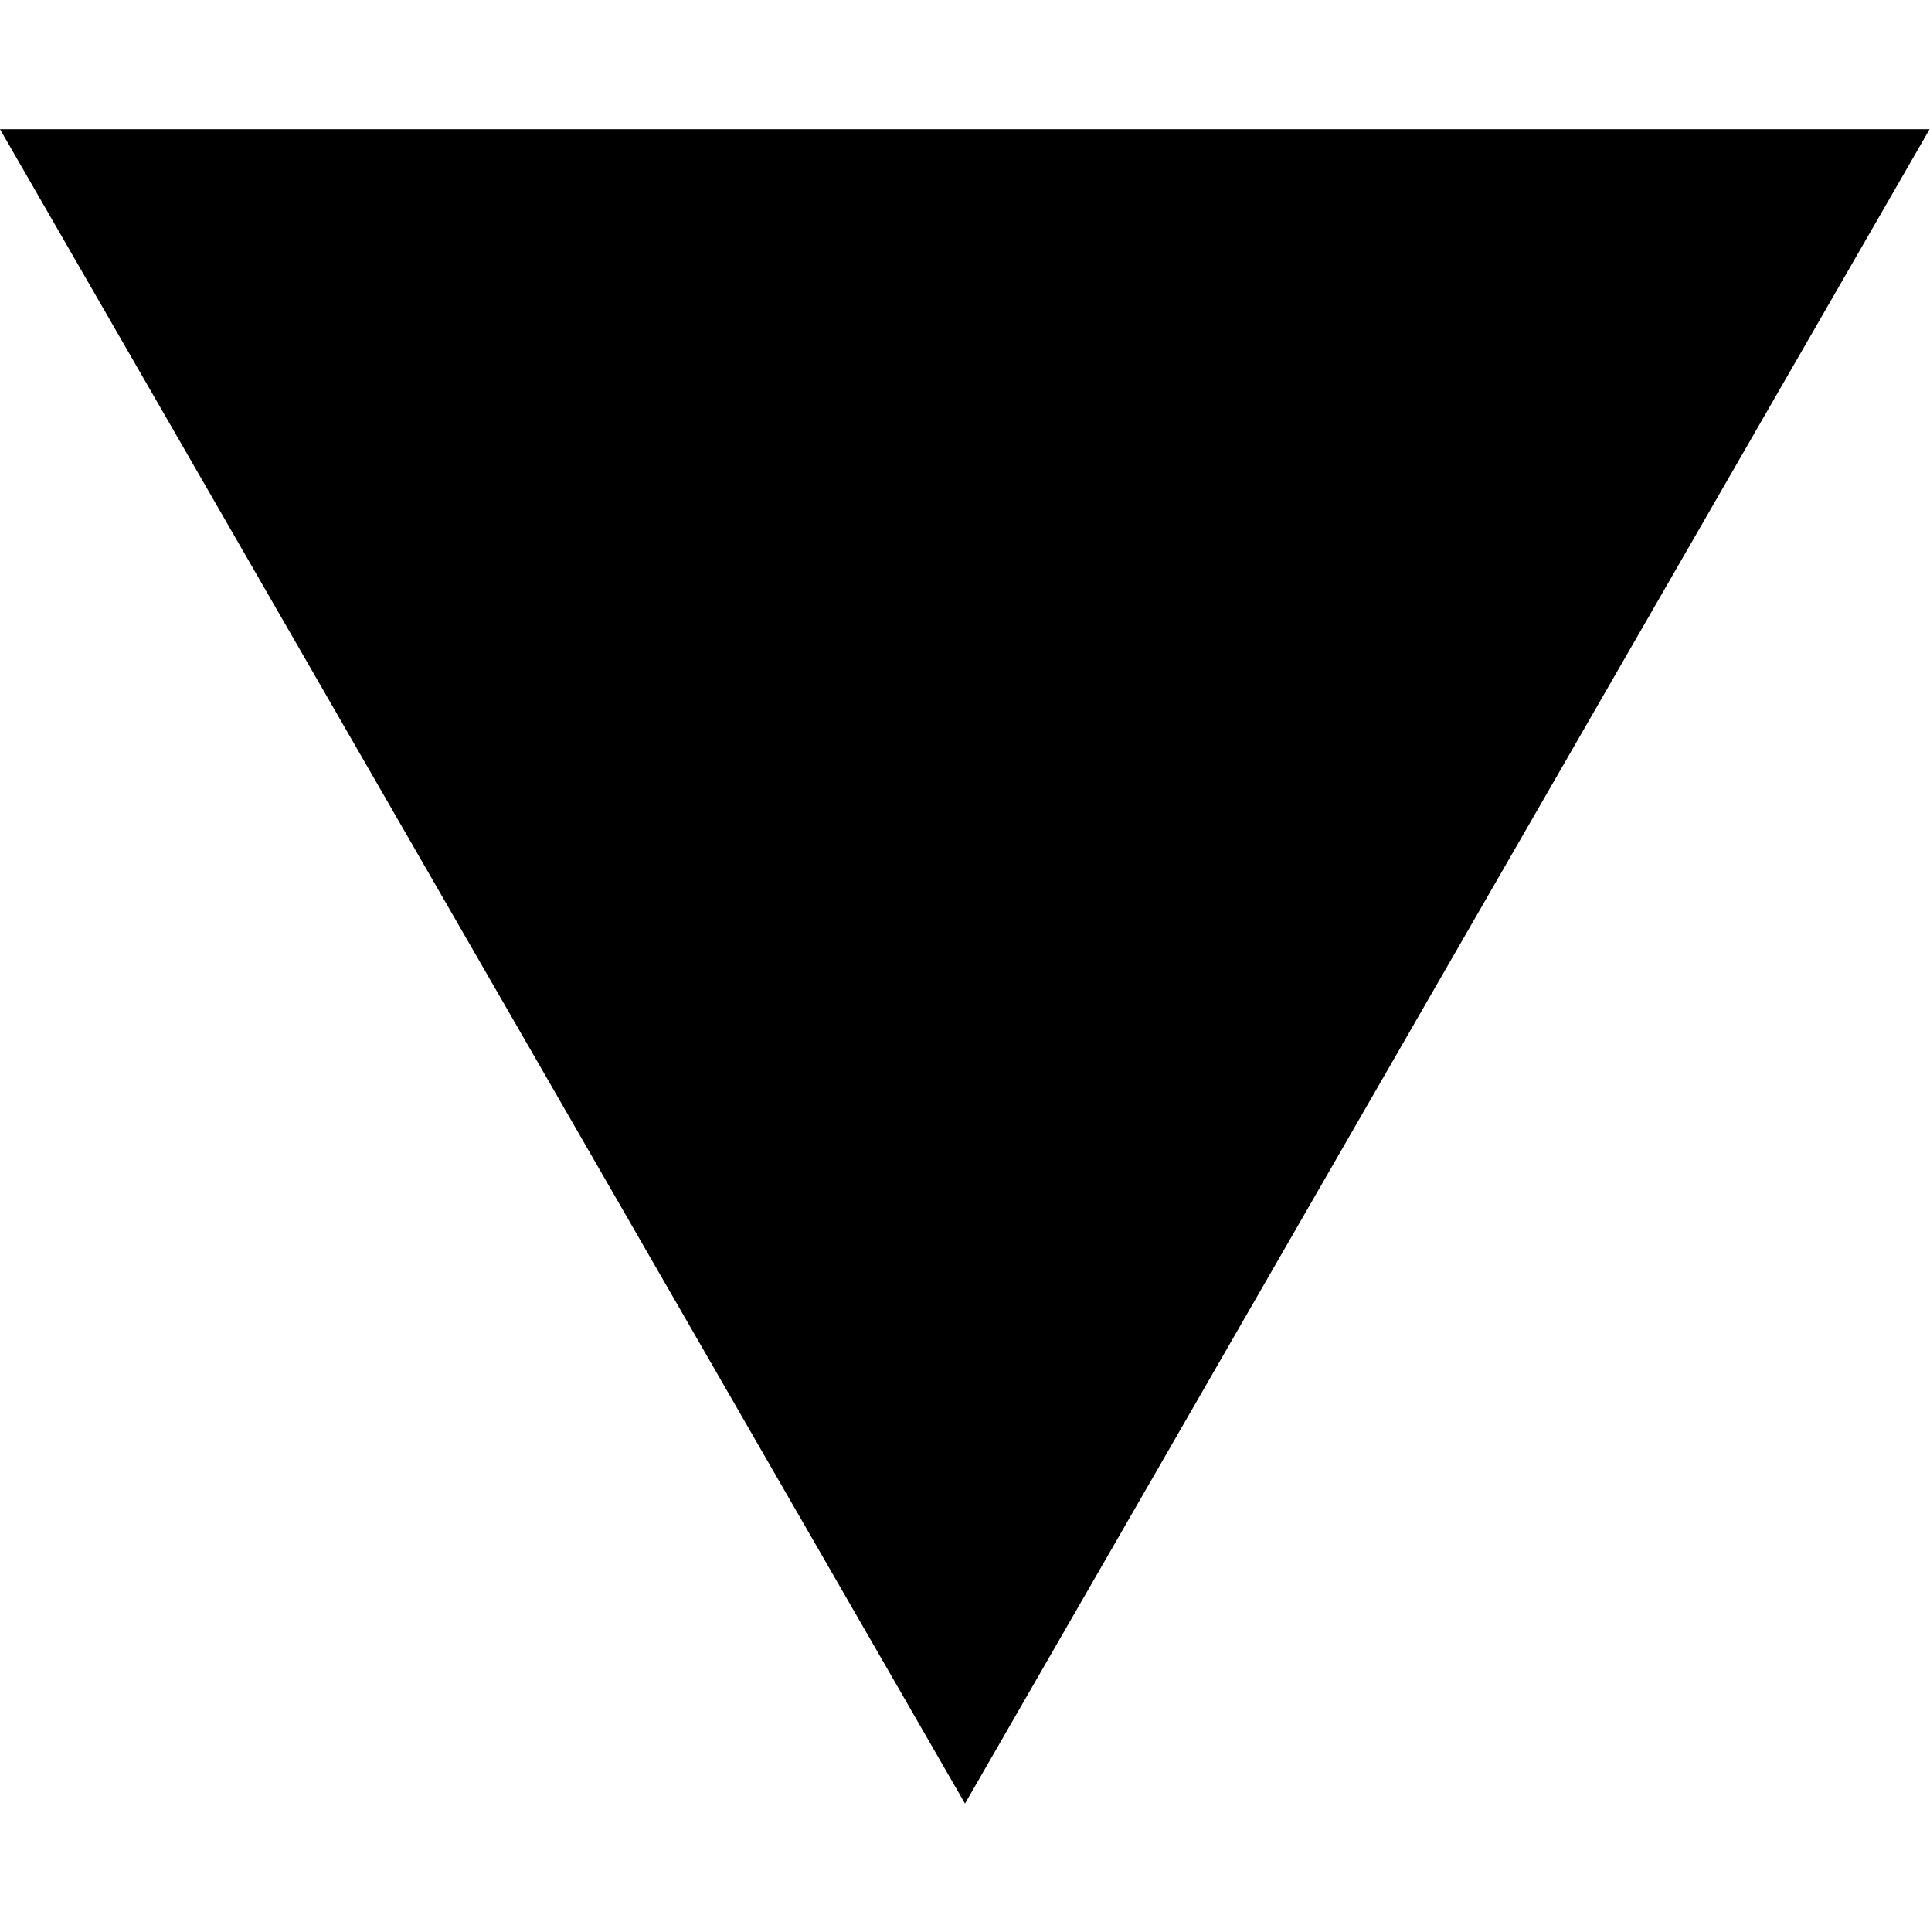
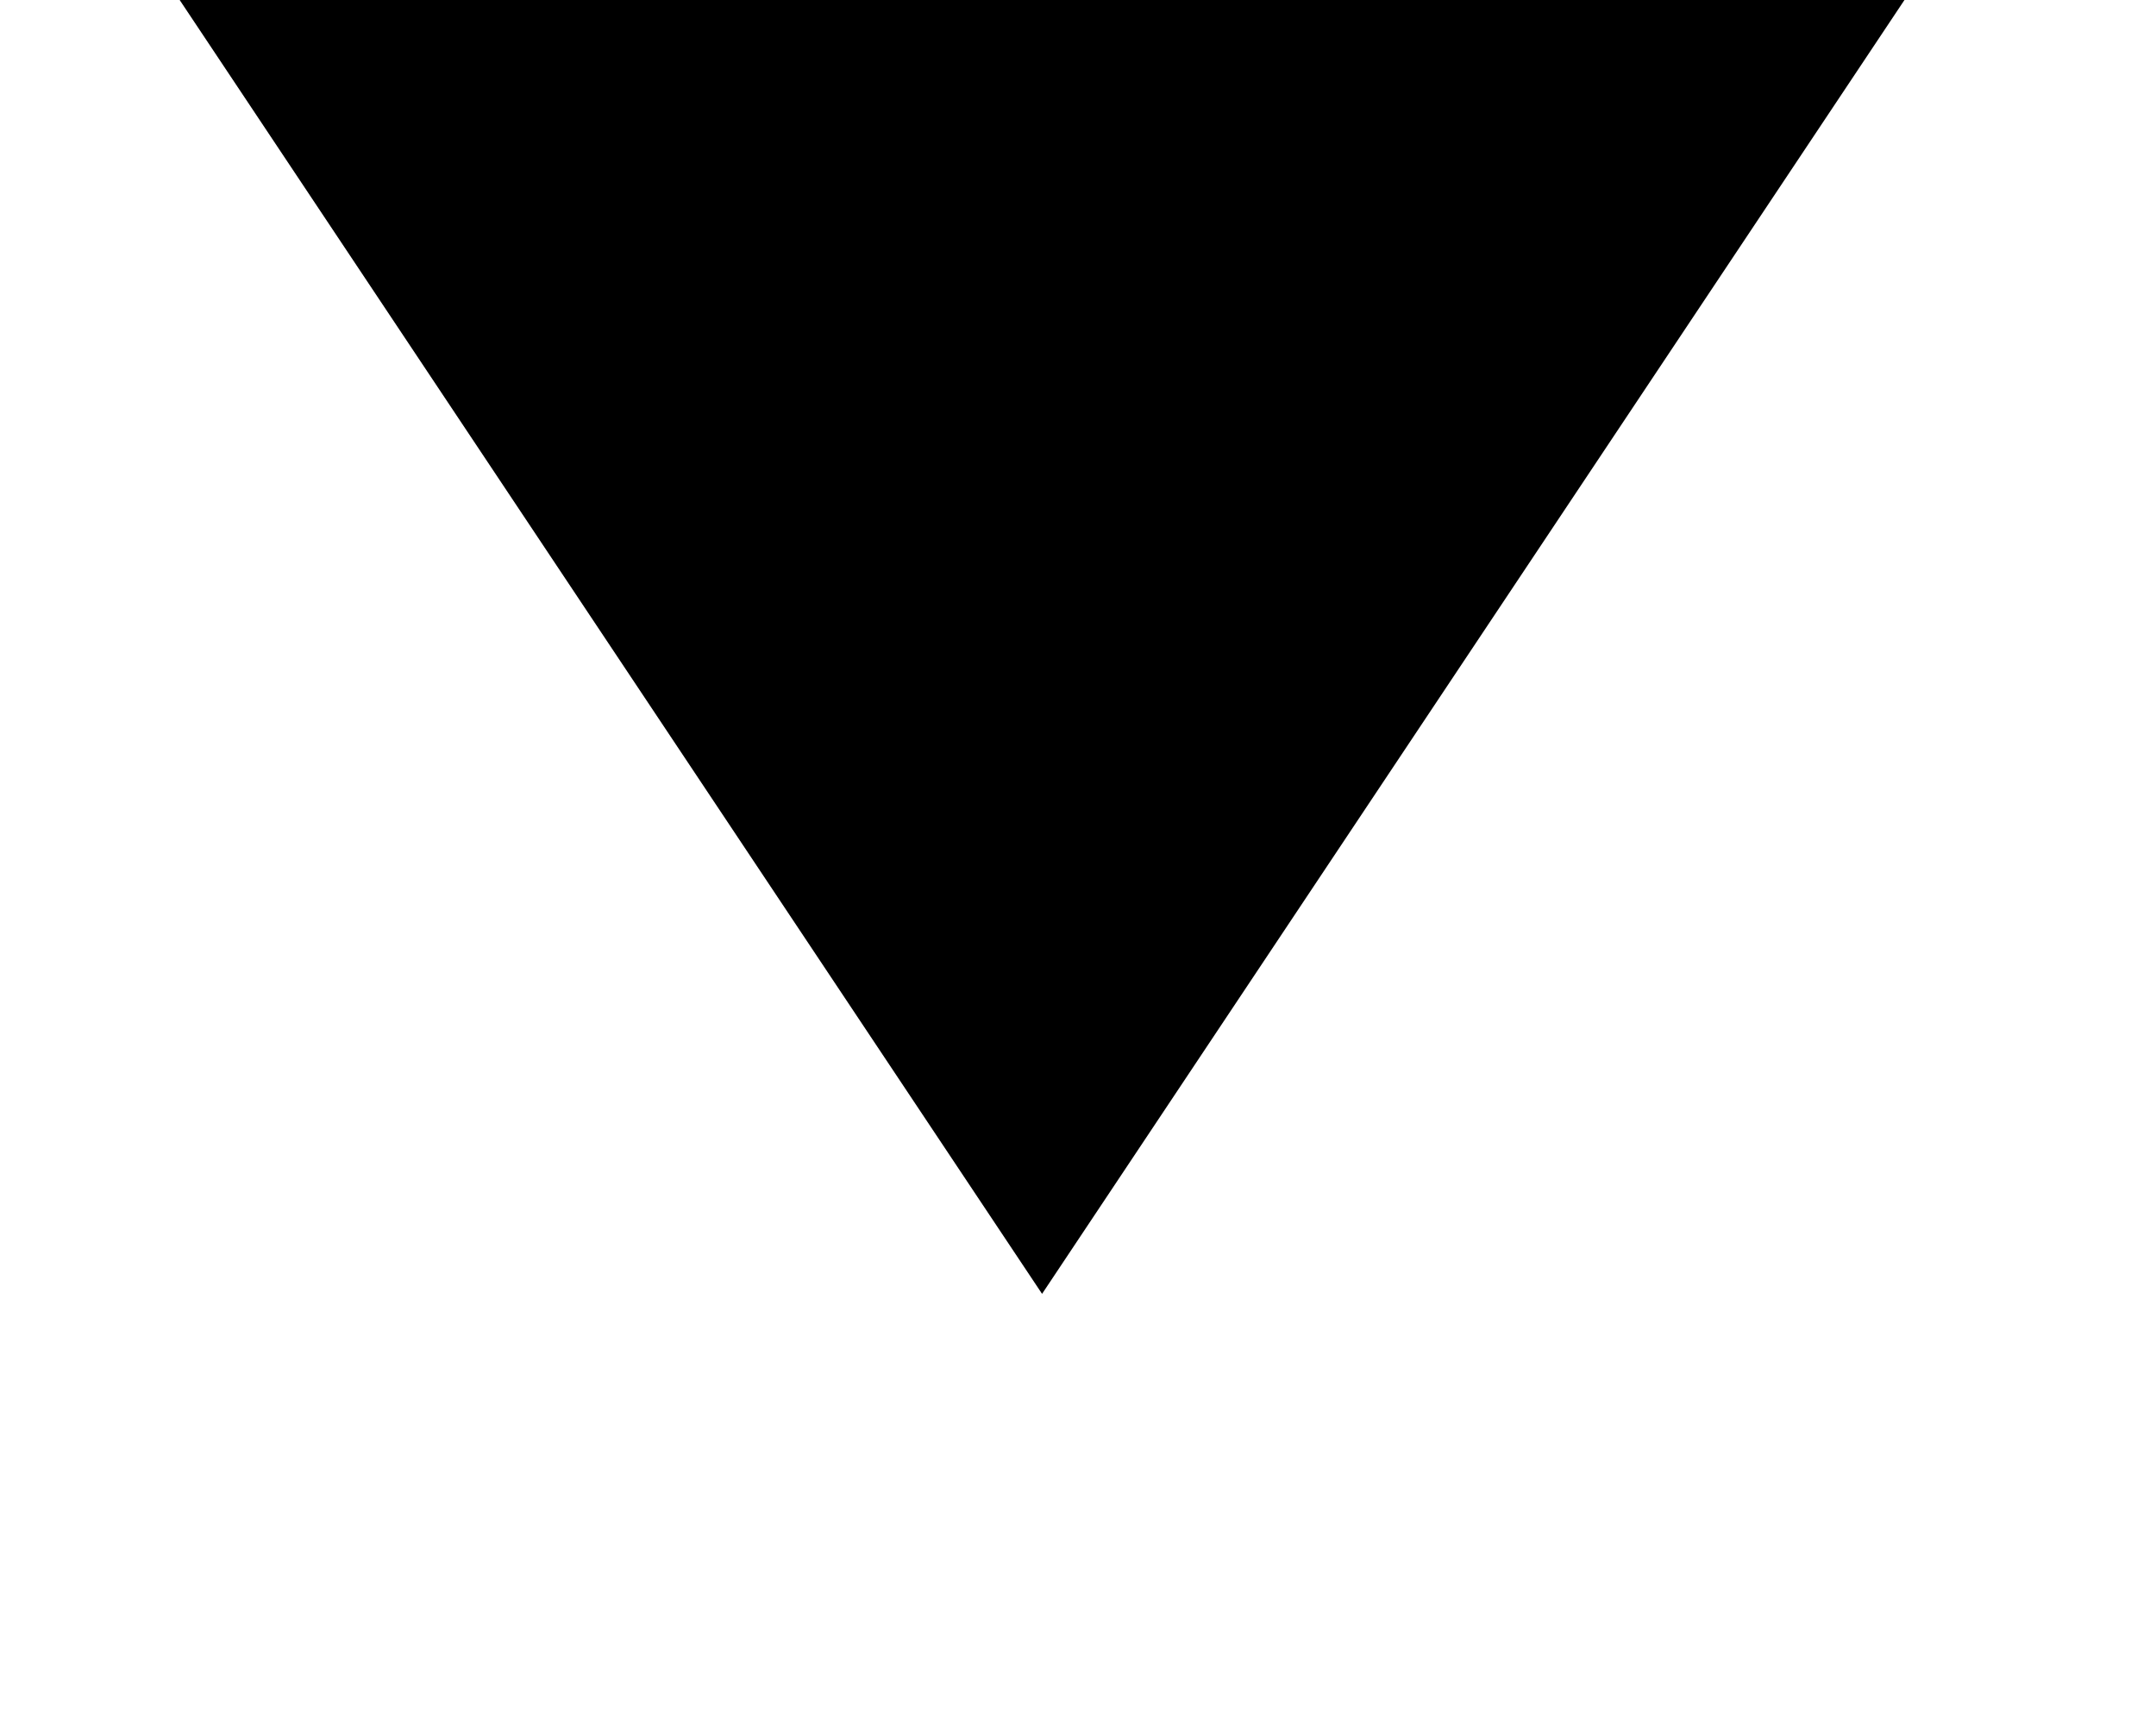
- <svg xmlns="http://www.w3.org/2000/svg" version="1.1" id="Layer_1" x="0px" y="0px" width="4.899px" height="4.904px" viewBox="0 0 4.899 4.904" enable-background="new 0 0 4.899 4.904" xml:space="preserve">
+ <svg xmlns="http://www.w3.org/2000/svg" version="1.1" id="Layer_1" x="0px" y="0px" viewBox="0 0 6 4.8" style="enable-background:new 0 0 6 4.8;" xml:space="preserve">
+   <style type="text/css">
+ 	.st0{fill:none;}
+ </style>
  <g>
-     <line x1="4.91" y1="0.328" x2="4.899" y2="0.328" />
-     <polygon points="4.899,0.328 2.45,4.578 0,0.328  " />
-     <line x1="4.91" y1="0.328" x2="4.899" y2="0.328" />
+     <line class="st0" x1="5.4" y1="0" x2="5.3" y2="0" />
+     <polygon points="5.3,0 2.9,3.6 0.5,0  " />
+     <line class="st0" x1="5.4" y1="0" x2="5.3" y2="0" />
  </g>
</svg>
